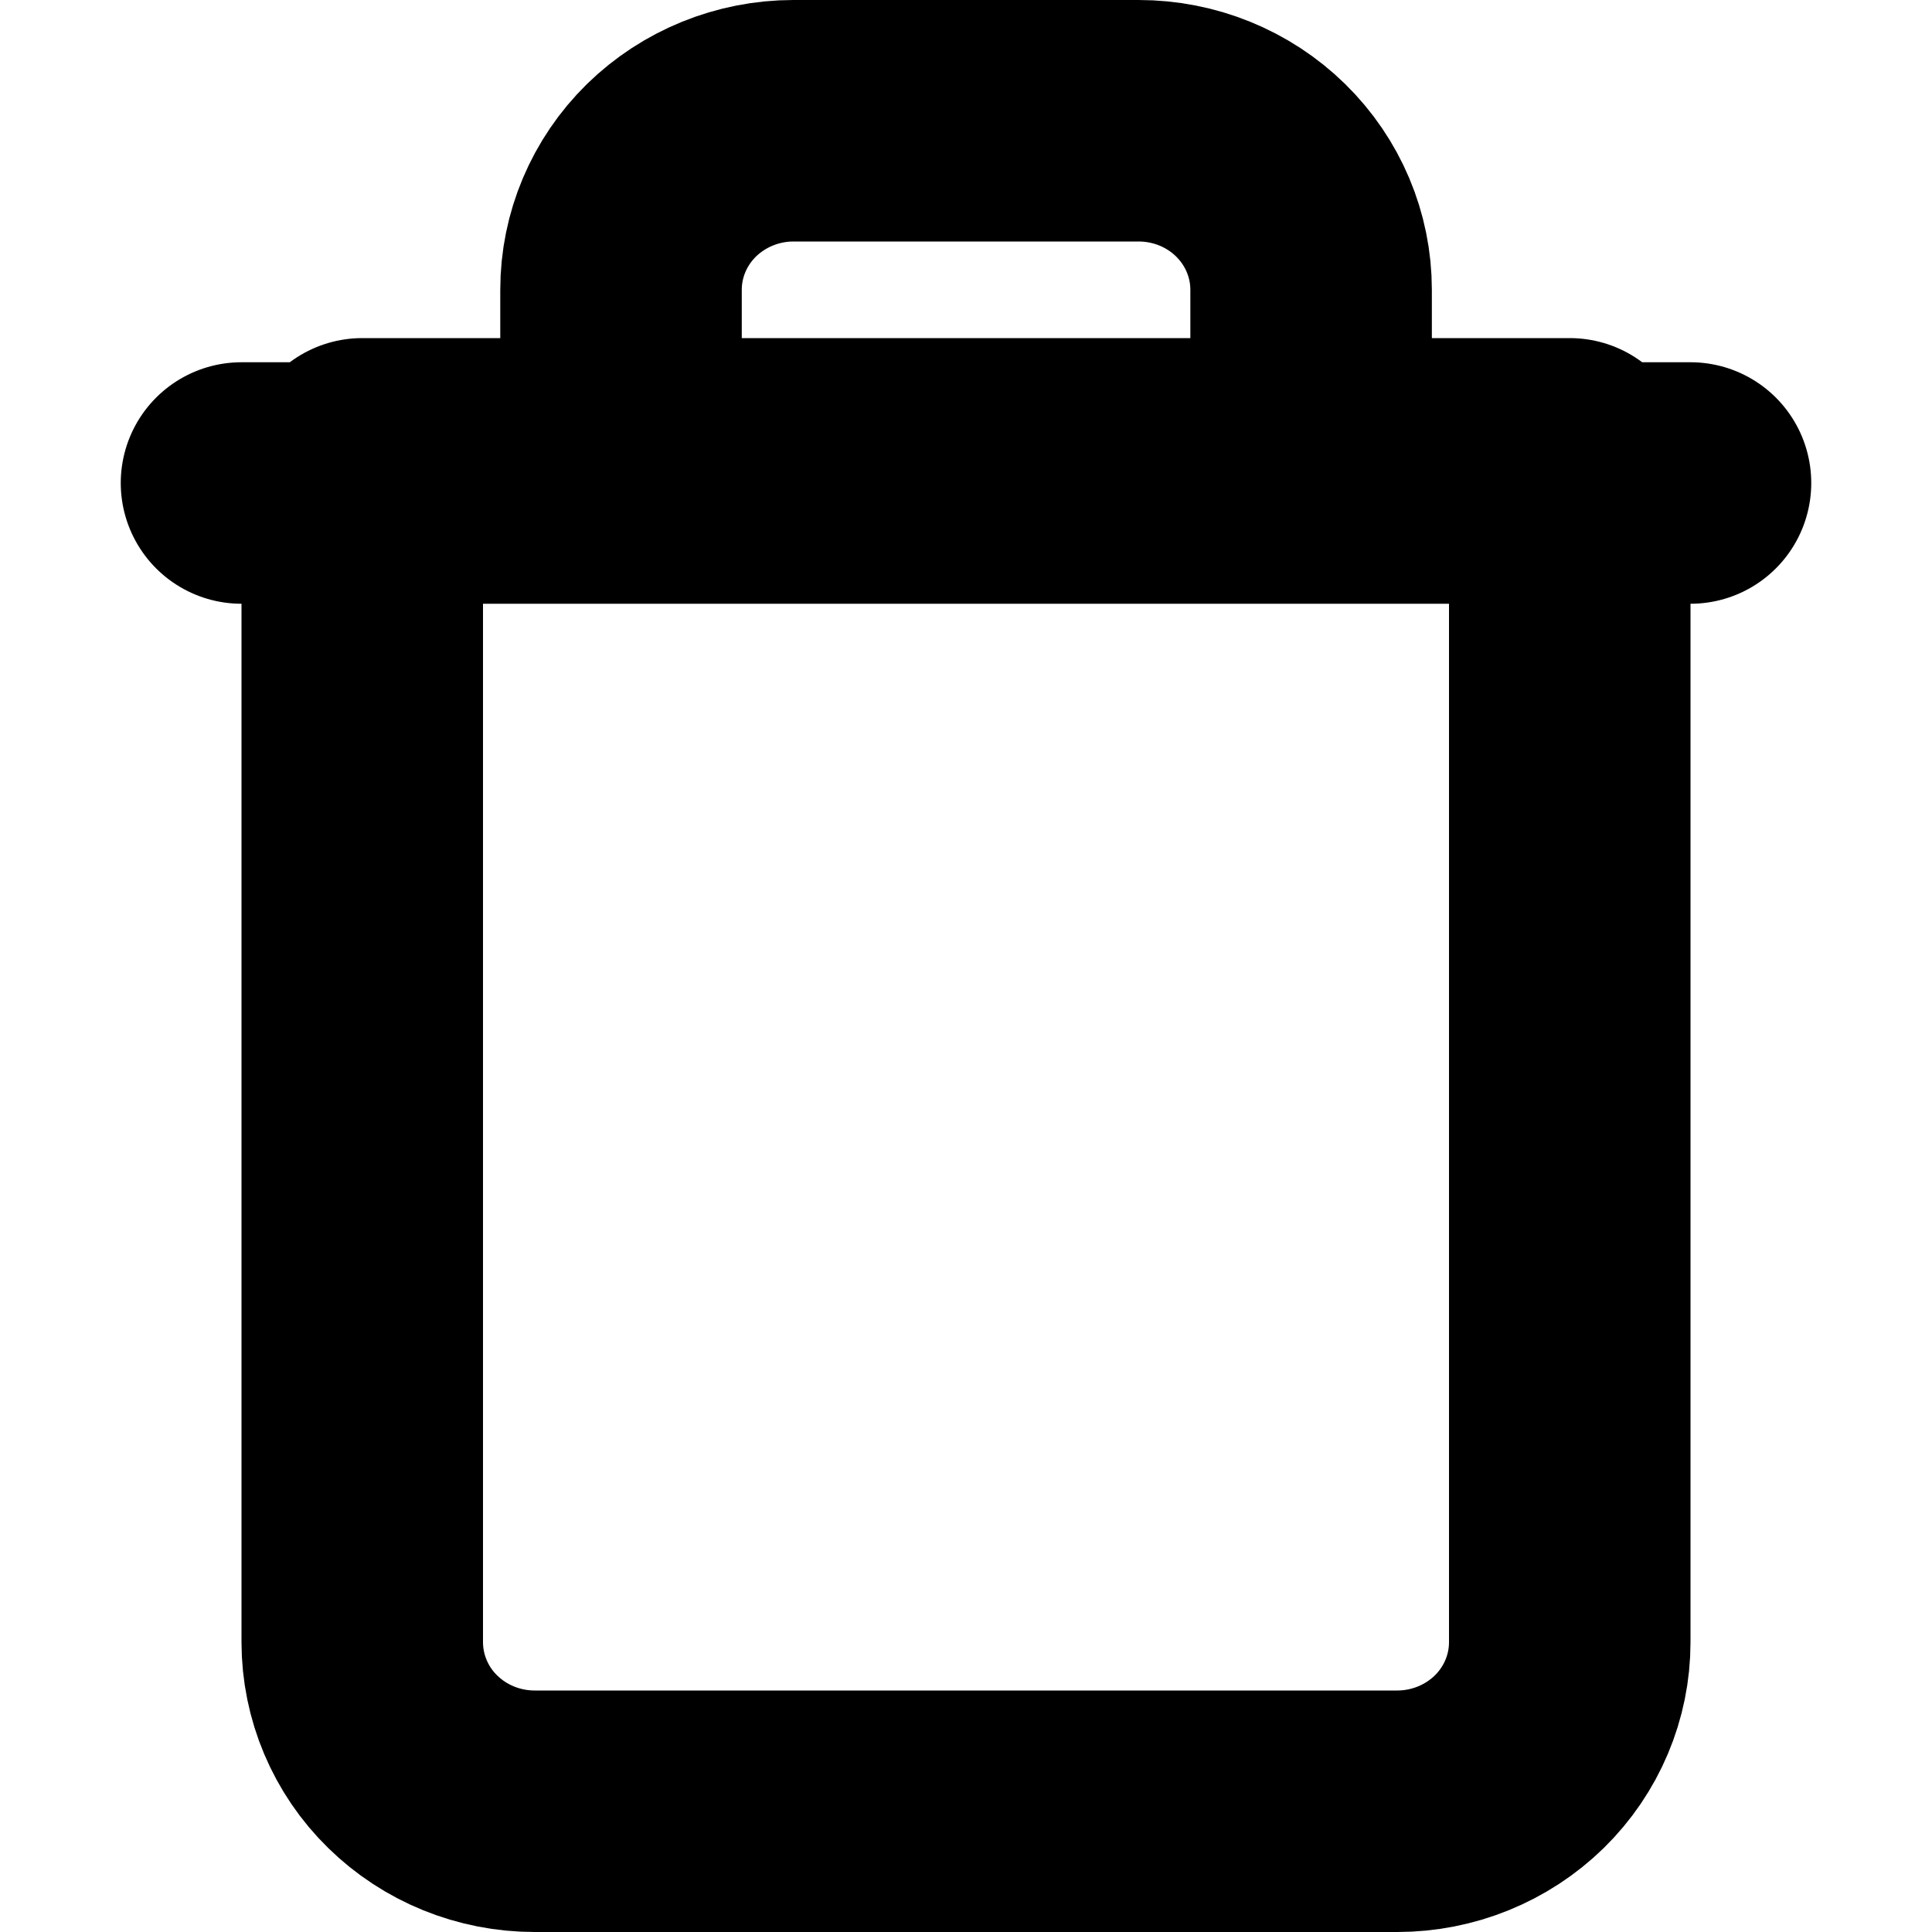
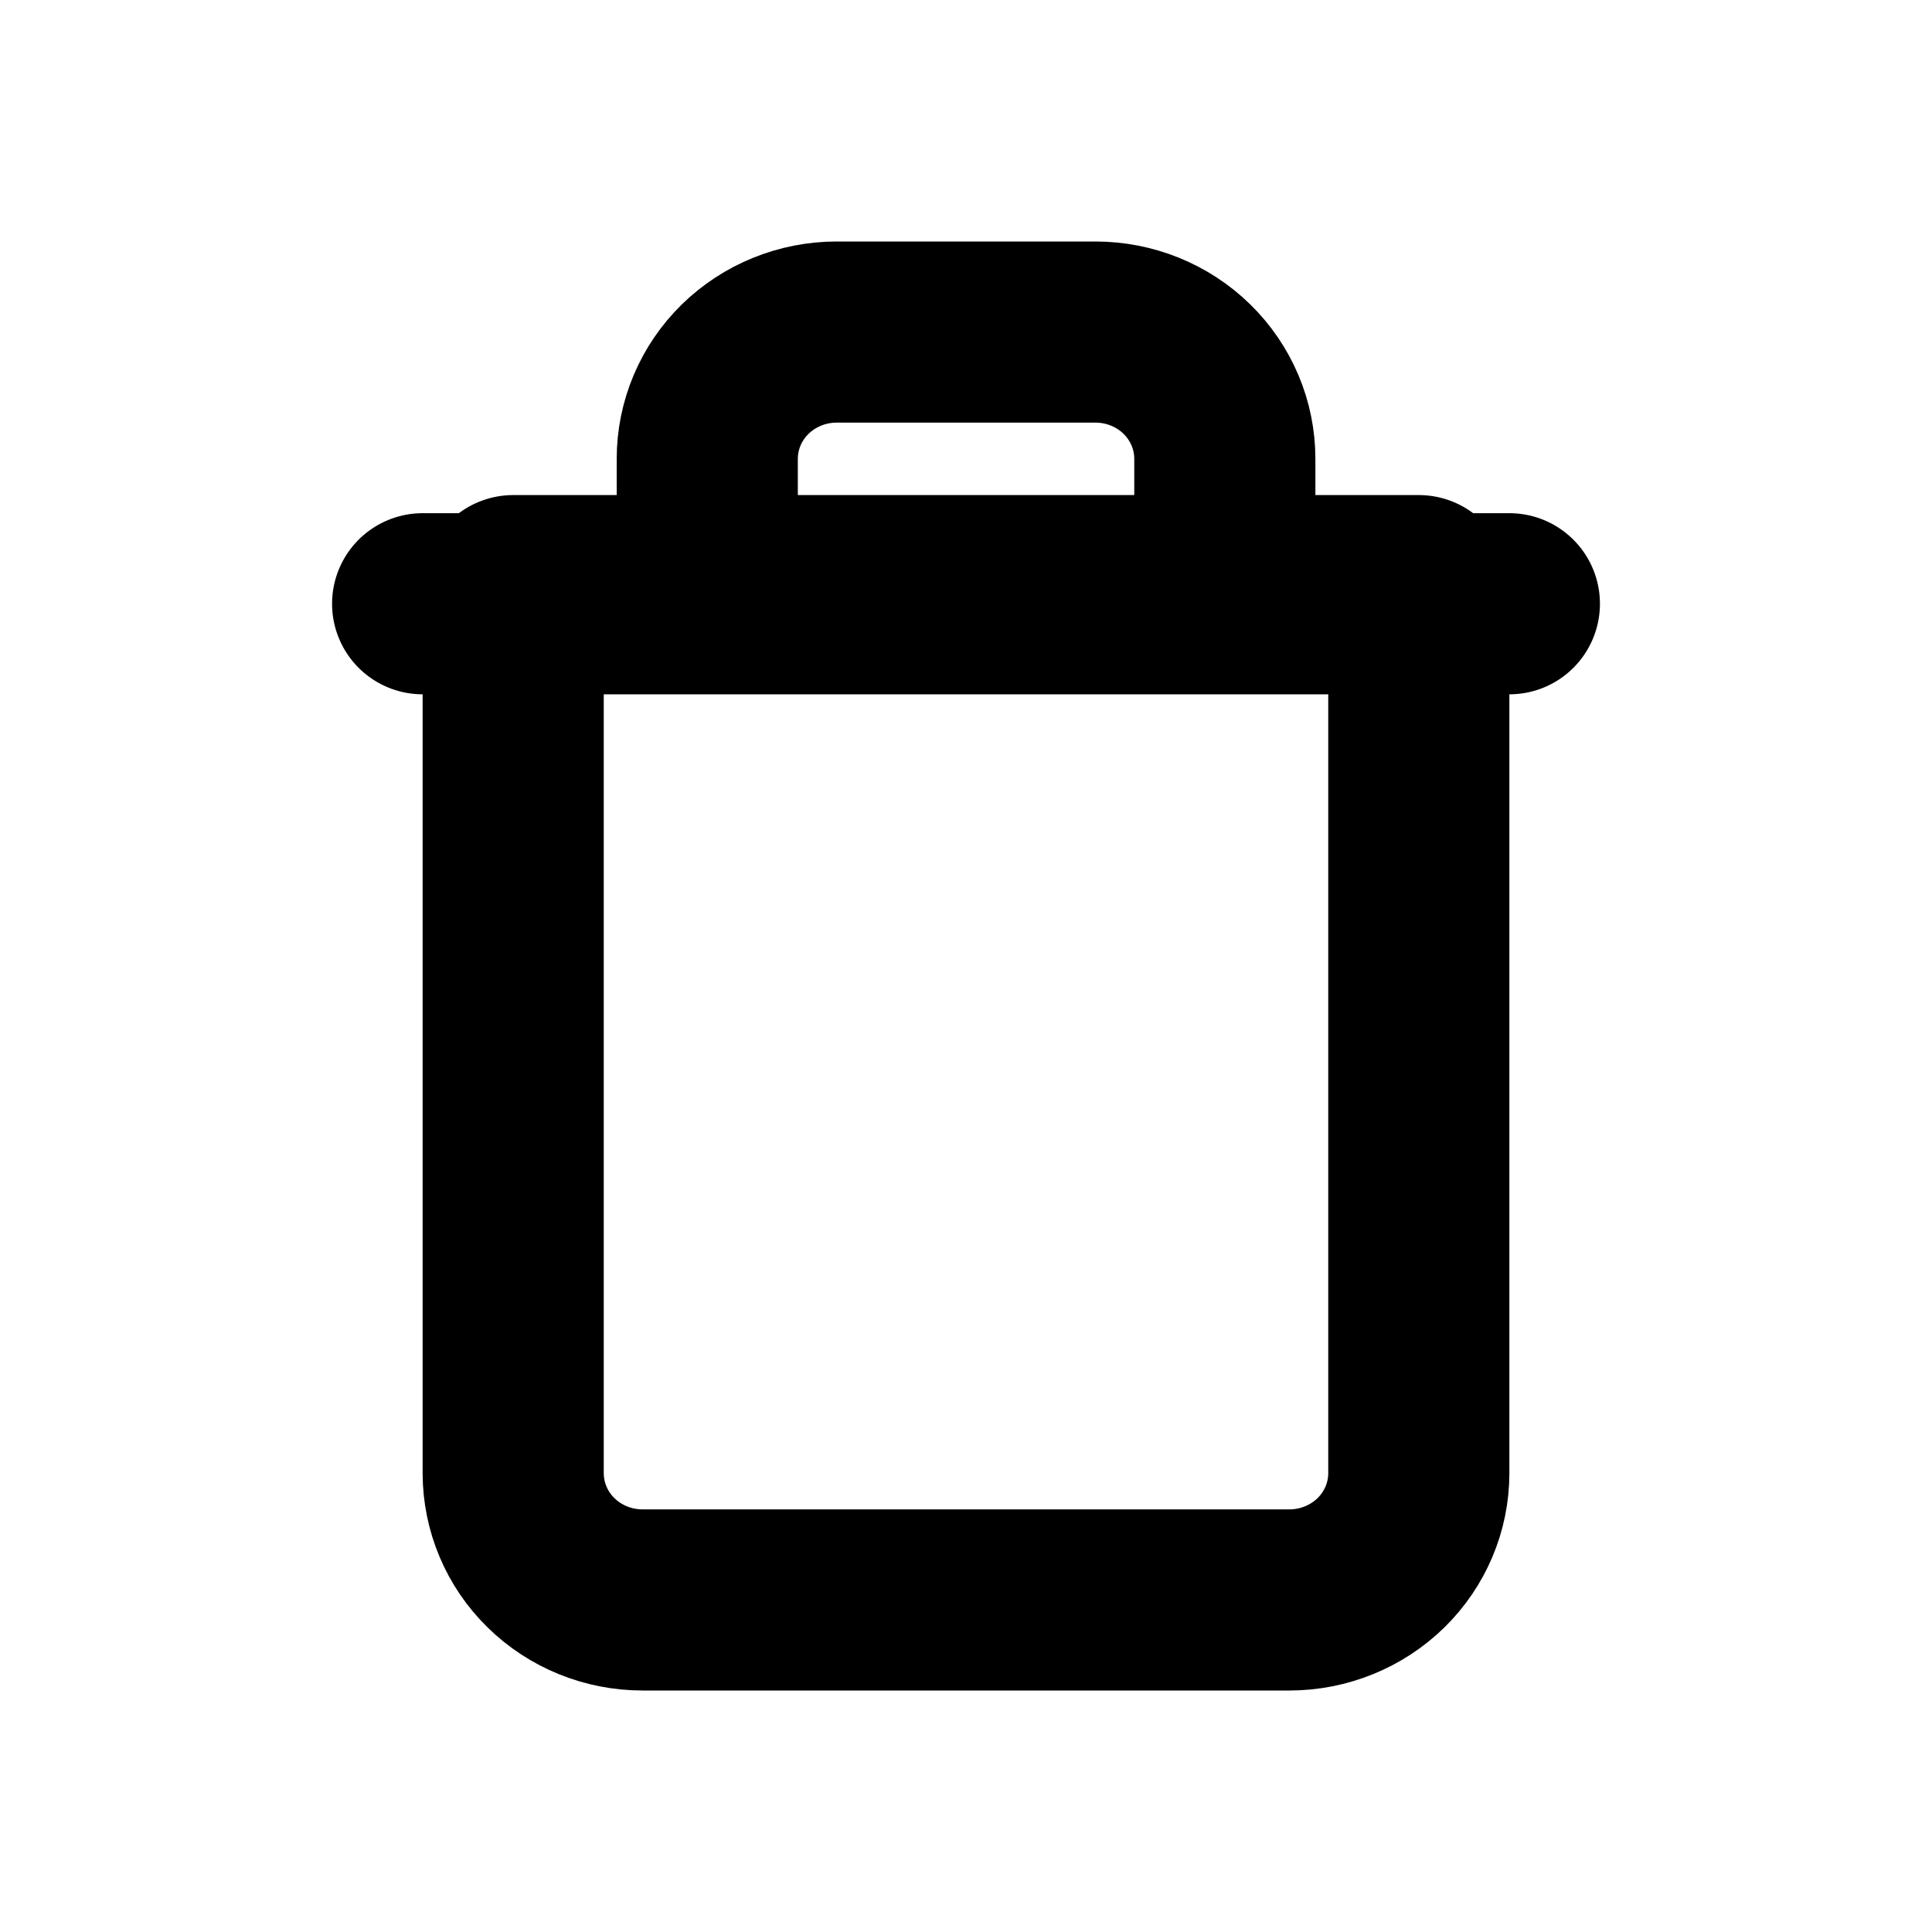
<svg xmlns="http://www.w3.org/2000/svg" width="16" height="16" focusable="false">
-   <g id="tuiIconTrash" transform="translate(-8,-8)">
-     <svg x="50%" y="50%">
-       <svg width="16" height="16" viewBox="0 0 16 16" fill="none">
+   <g id="tuiIconTrash">
+     <svg x="50%" y="50%" width="1em" height="1em" overflow="visible" viewBox="0 0 16 16" fill="none">
+       <svg x="-8" y="-8">
        <path d="M2 4h12M5.143 3.8V2.4c0-.371.15-.727.418-.99.268-.262.632-.41 1.01-.41H9.43c.378 0 .742.147 1.01.41s.418.619.418.99v1.4M13 3.8v9.8c0 .371-.15.727-.418.99-.268.262-.632.41-1.01.41H4.428c-.38 0-.743-.148-1.01-.41A1.386 1.386 0 0 1 3 13.6V3.8h10z" stroke="currentColor" stroke-width="2" stroke-linecap="round" stroke-linejoin="round" />
      </svg>
    </svg>
  </g>
</svg>
